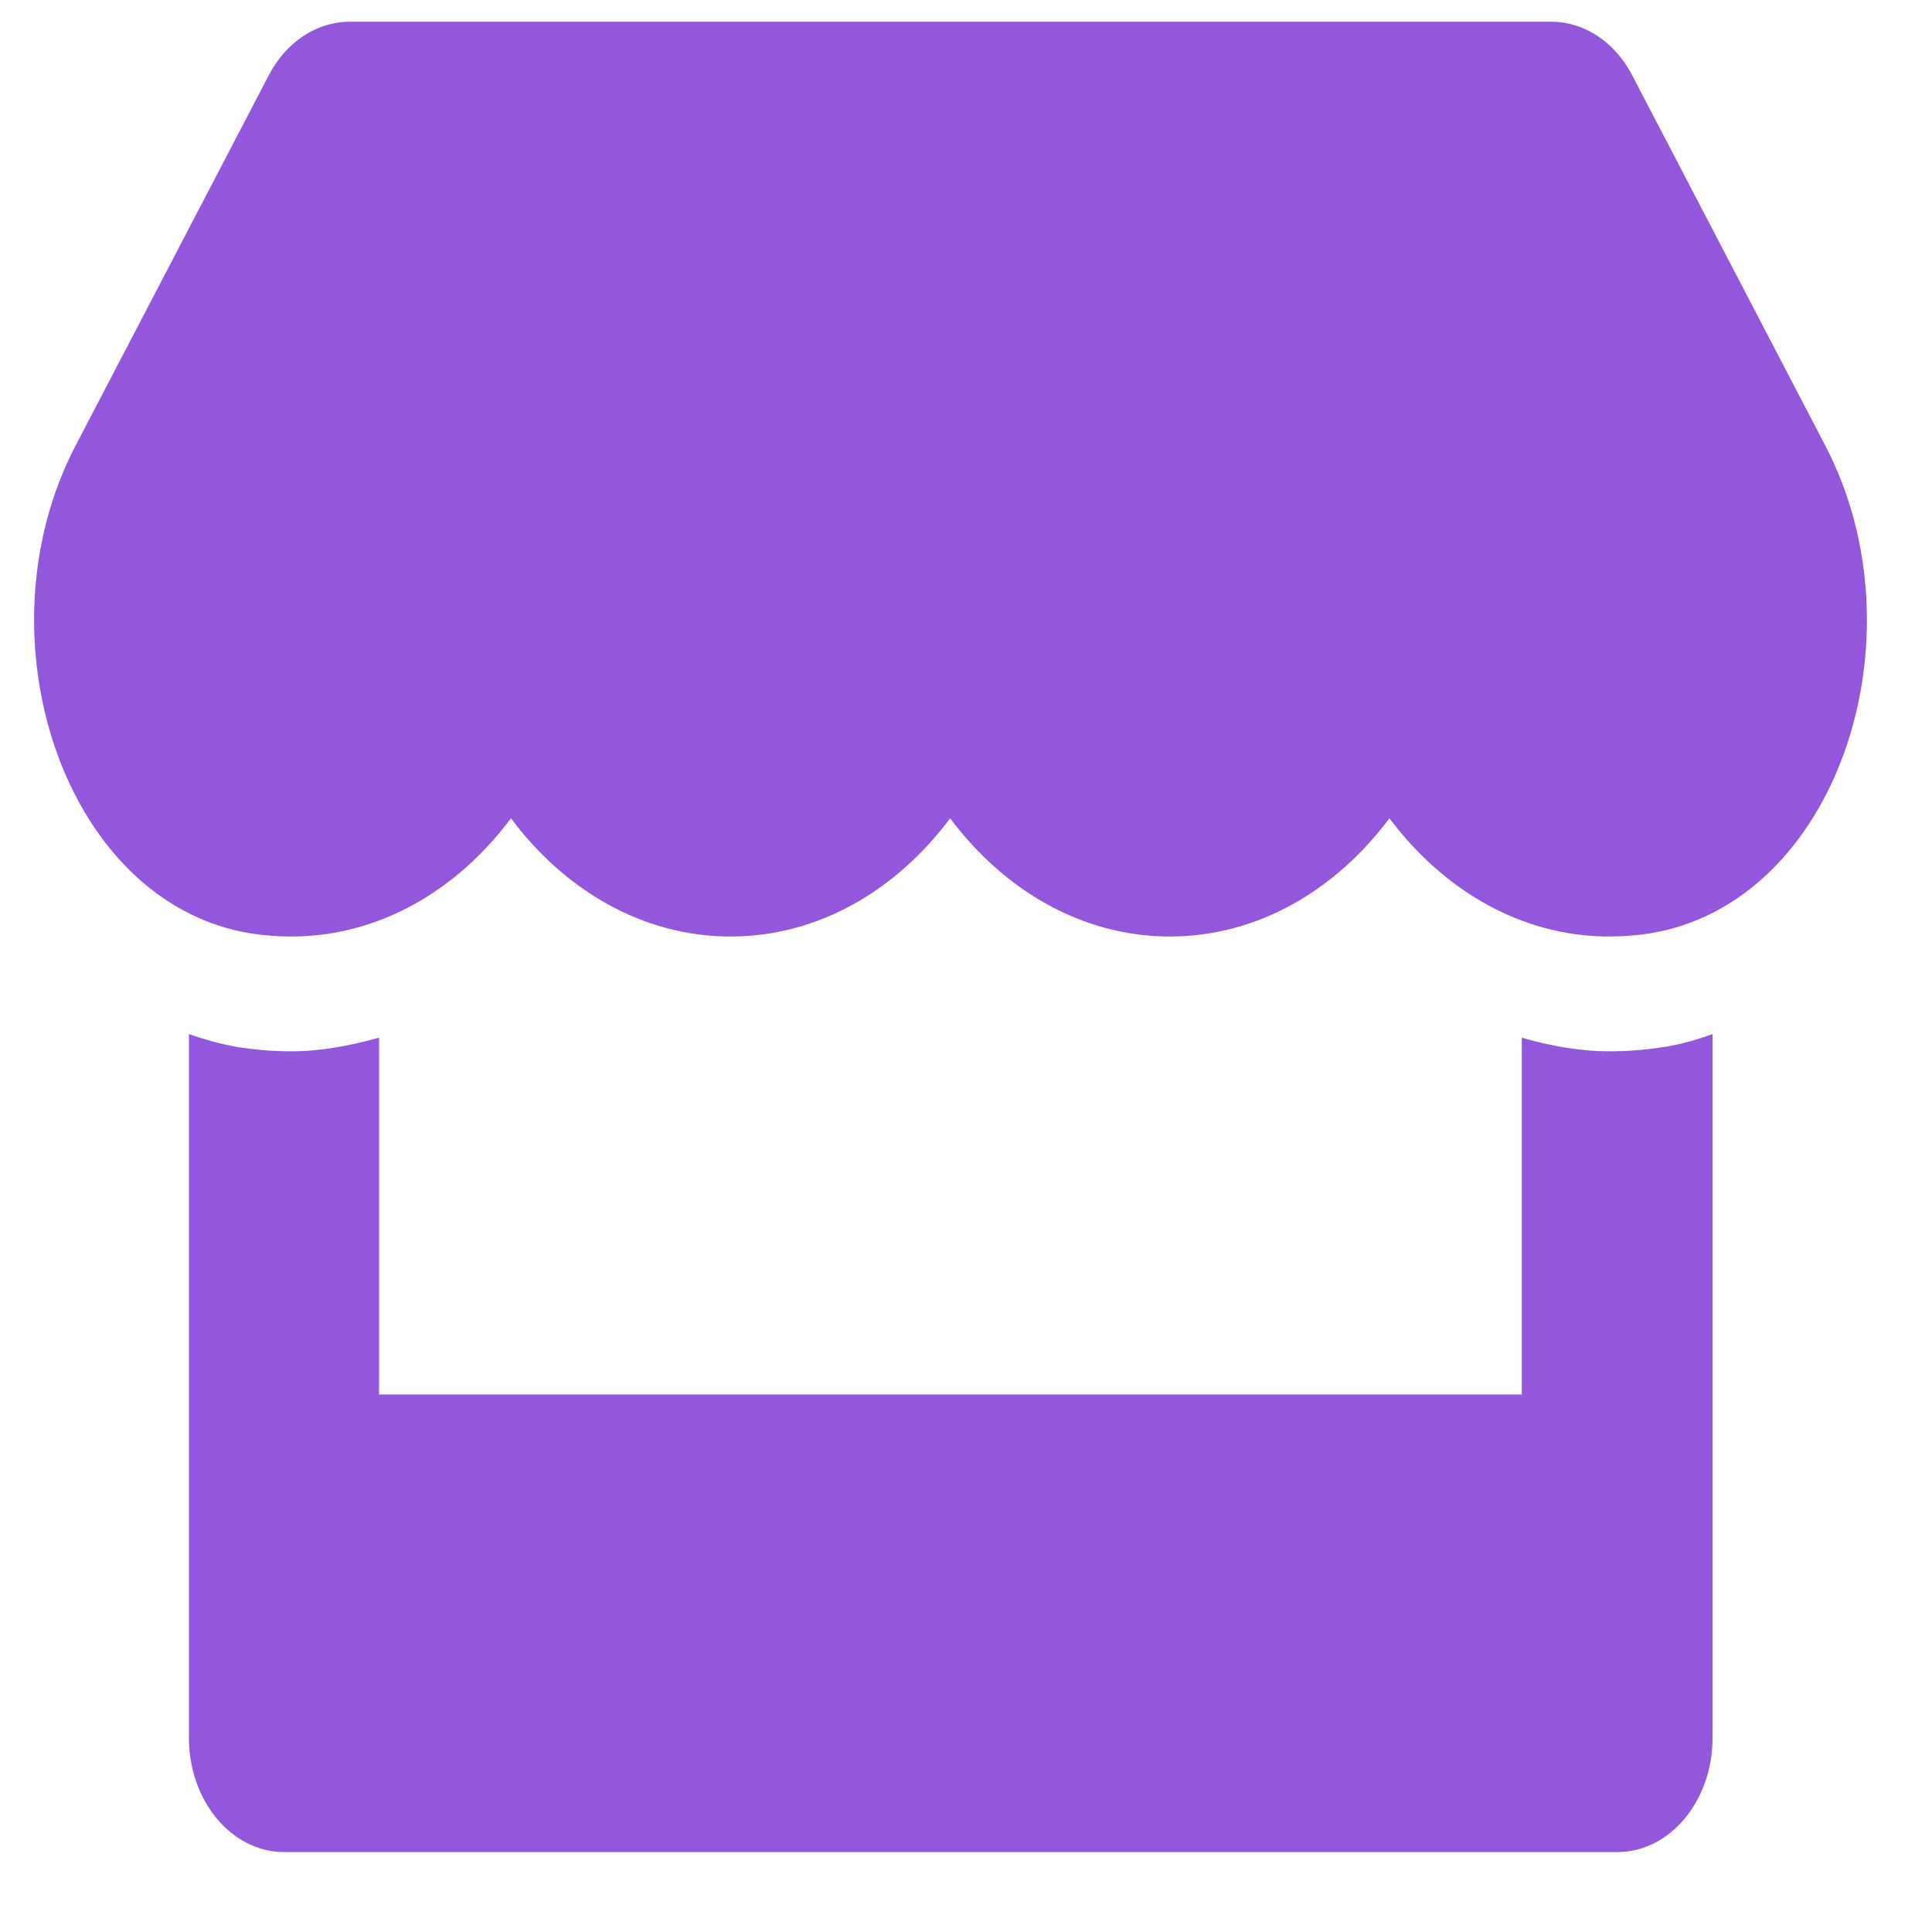
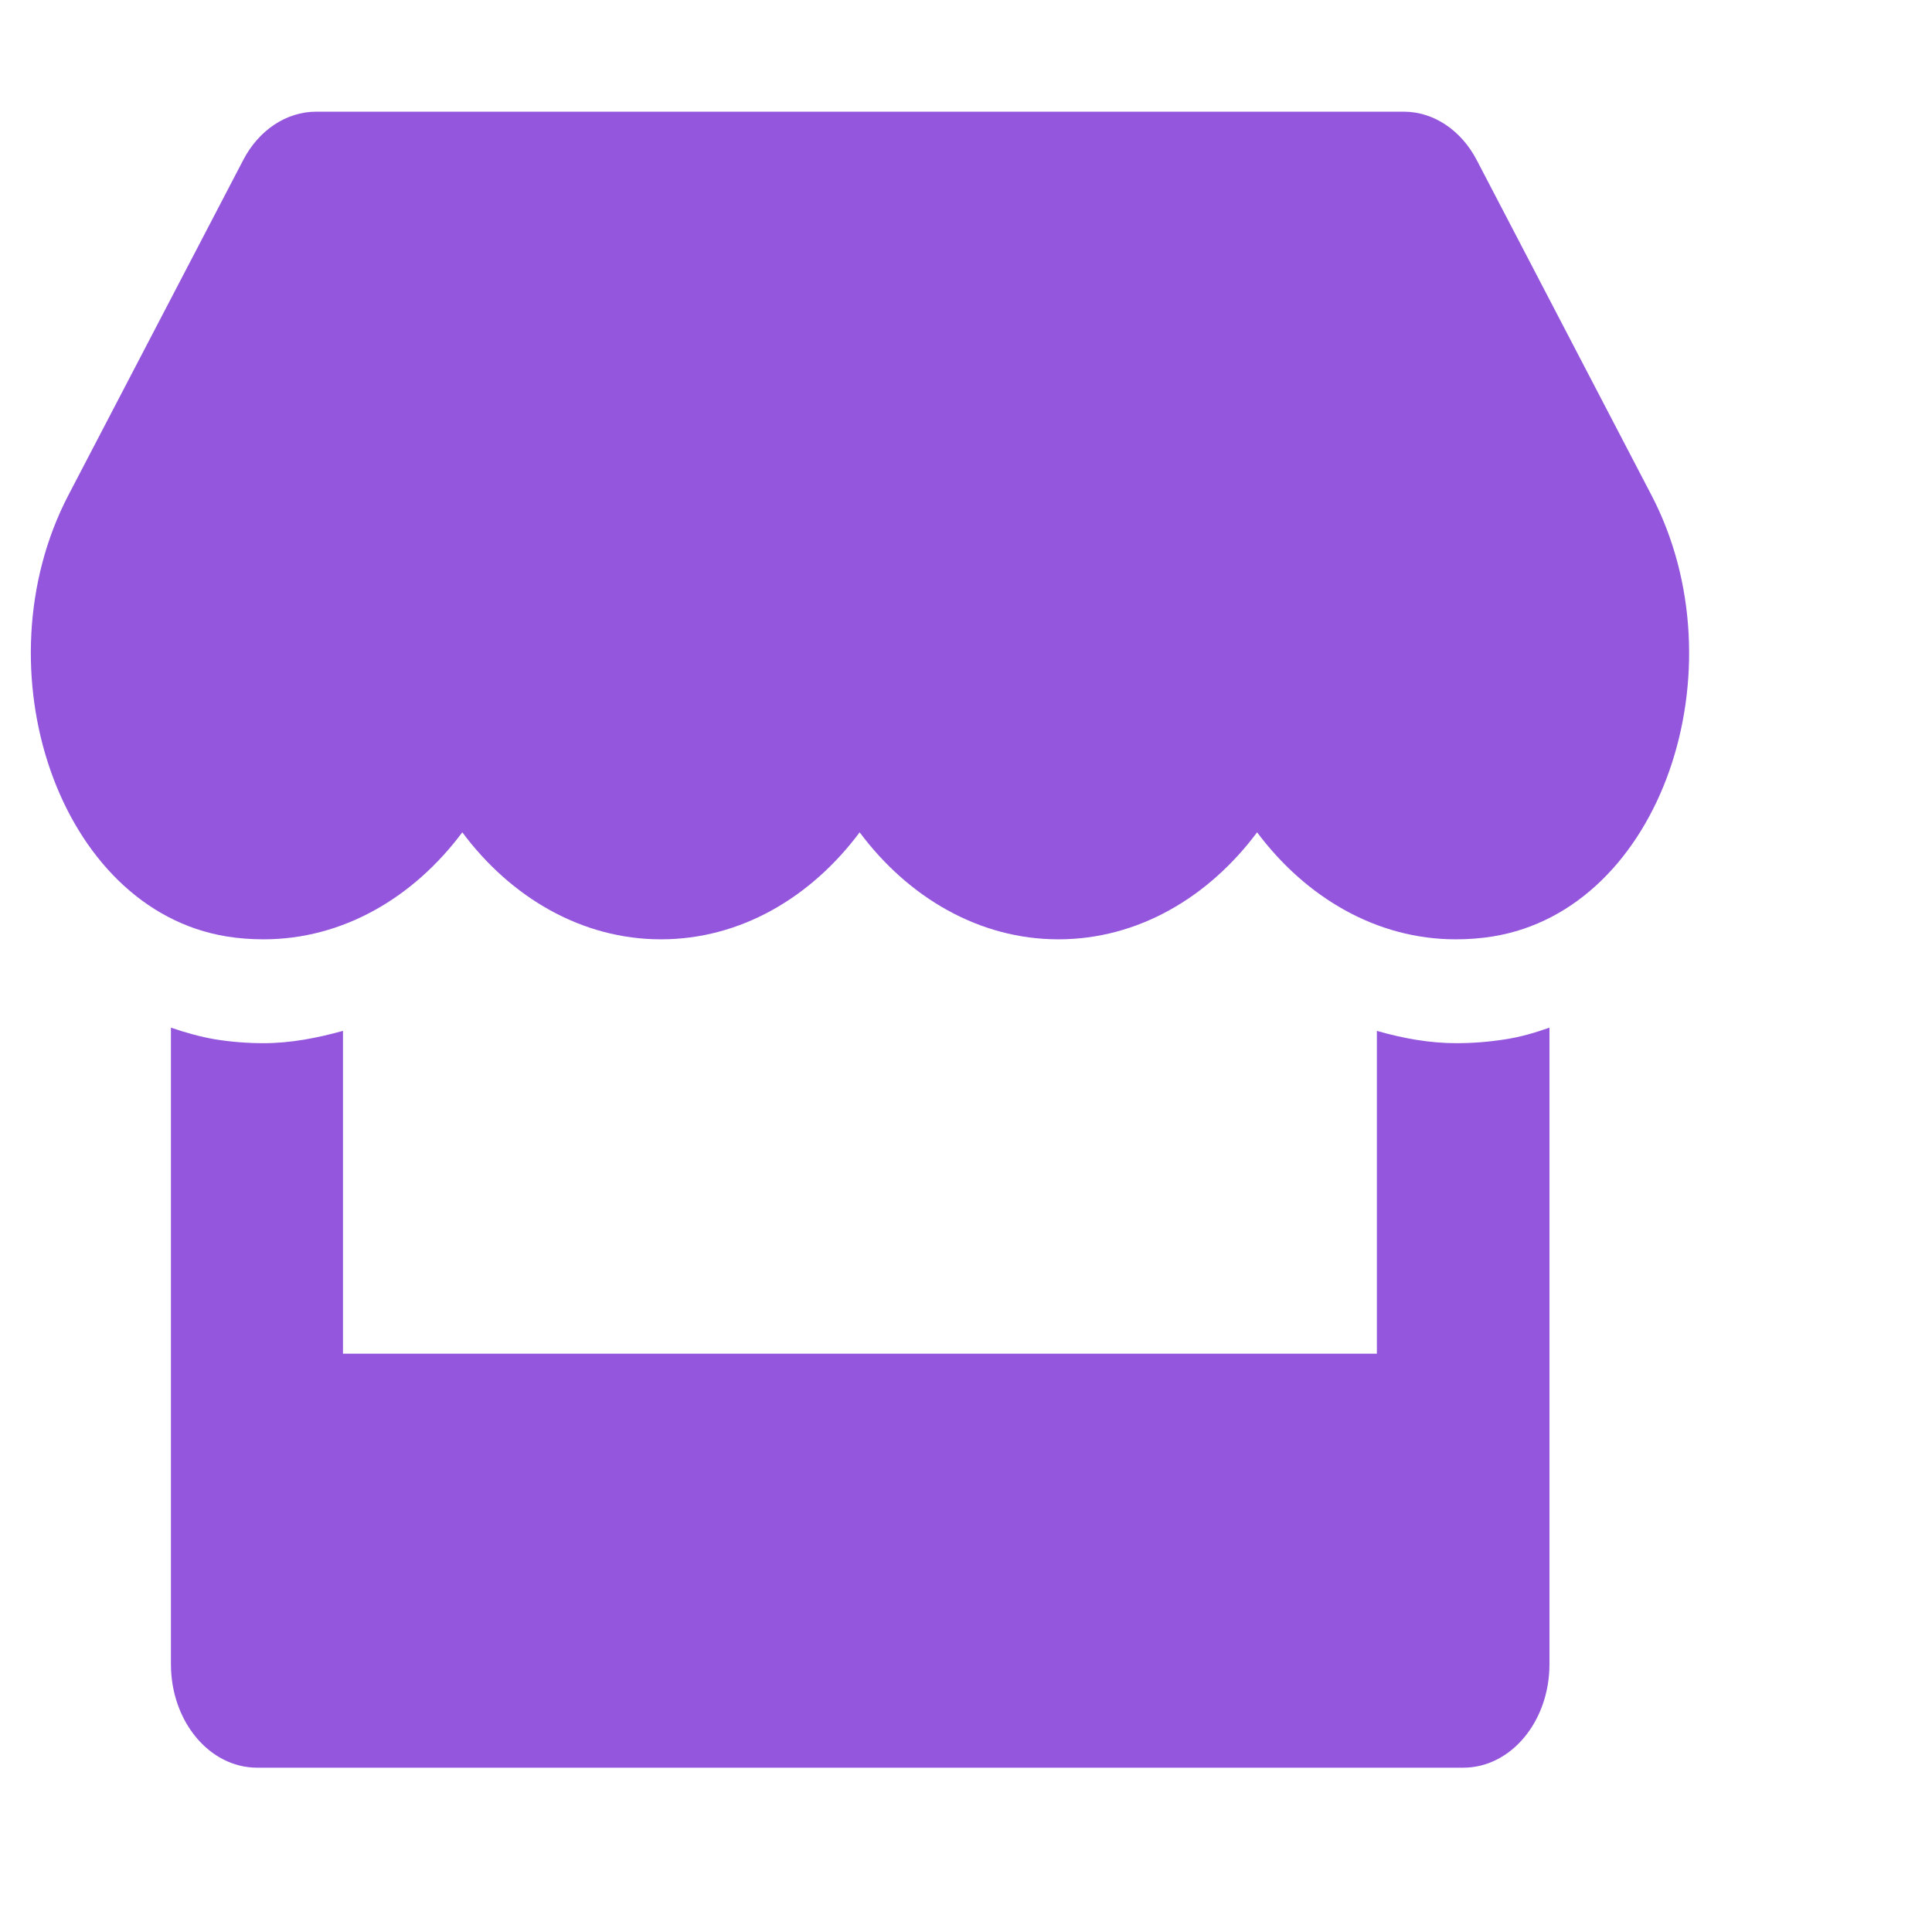
- <svg xmlns="http://www.w3.org/2000/svg" width="19" height="19" viewBox="0 0 19 19" fill="none">
-   <path d="M17.951 4.383L16.052 0.741C15.882 0.414 15.581 0.214 15.259 0.214H3.436C3.114 0.214 2.812 0.414 2.643 0.741L0.743 4.383C-0.237 6.264 0.632 8.88 2.464 9.179C2.596 9.2 2.73 9.21 2.865 9.21C3.731 9.21 4.498 8.753 5.025 8.047C5.551 8.753 6.321 9.21 7.184 9.21C8.051 9.21 8.817 8.753 9.344 8.047C9.871 8.753 10.641 9.21 11.504 9.21C12.37 9.21 13.137 8.753 13.664 8.047C14.193 8.753 14.96 9.21 15.823 9.21C15.961 9.21 16.093 9.2 16.224 9.179C18.062 8.883 18.934 6.268 17.951 4.383ZM15.829 10.339C15.537 10.339 15.247 10.286 14.966 10.205V13.714H3.728V10.205C3.447 10.283 3.158 10.339 2.865 10.339C2.689 10.339 2.511 10.325 2.338 10.297C2.174 10.269 2.013 10.223 1.858 10.17V17.089C1.858 17.711 2.277 18.214 2.795 18.214H15.905C16.423 18.214 16.842 17.711 16.842 17.089V10.17C16.684 10.226 16.526 10.272 16.362 10.297C16.183 10.325 16.008 10.339 15.829 10.339Z" fill="#9356DC" />
+ <svg xmlns="http://www.w3.org/2000/svg" width="21" height="21" viewBox="0 0 21 21" fill="none">
+   <path d="M17.951 4.383L16.052 0.741C15.882 0.414 15.581 0.214 15.259 0.214H3.436C3.114 0.214 2.812 0.414 2.643 0.741L0.743 4.383C-0.237 6.264 0.632 8.88 2.464 9.179C2.596 9.2 2.73 9.21 2.865 9.21C3.731 9.21 4.498 8.753 5.025 8.047C5.551 8.753 6.321 9.21 7.184 9.21C8.051 9.21 8.817 8.753 9.344 8.047C9.871 8.753 10.641 9.21 11.504 9.21C12.37 9.21 13.137 8.753 13.664 8.047C14.193 8.753 14.96 9.21 15.823 9.21C15.961 9.21 16.093 9.2 16.224 9.179C18.062 8.883 18.934 6.268 17.951 4.383ZM15.829 10.339C15.537 10.339 15.247 10.286 14.966 10.205V13.714H3.728V10.205C3.447 10.283 3.158 10.339 2.865 10.339C2.689 10.339 2.511 10.325 2.338 10.297C2.174 10.269 2.013 10.223 1.858 10.17V17.089C1.858 17.711 2.277 18.214 2.795 18.214H15.905C16.423 18.214 16.842 17.711 16.842 17.089V10.17C16.684 10.226 16.526 10.272 16.362 10.297C16.183 10.325 16.008 10.339 15.829 10.339Z" fill="#9356DC" transform="translate(0 1)" />
</svg>
